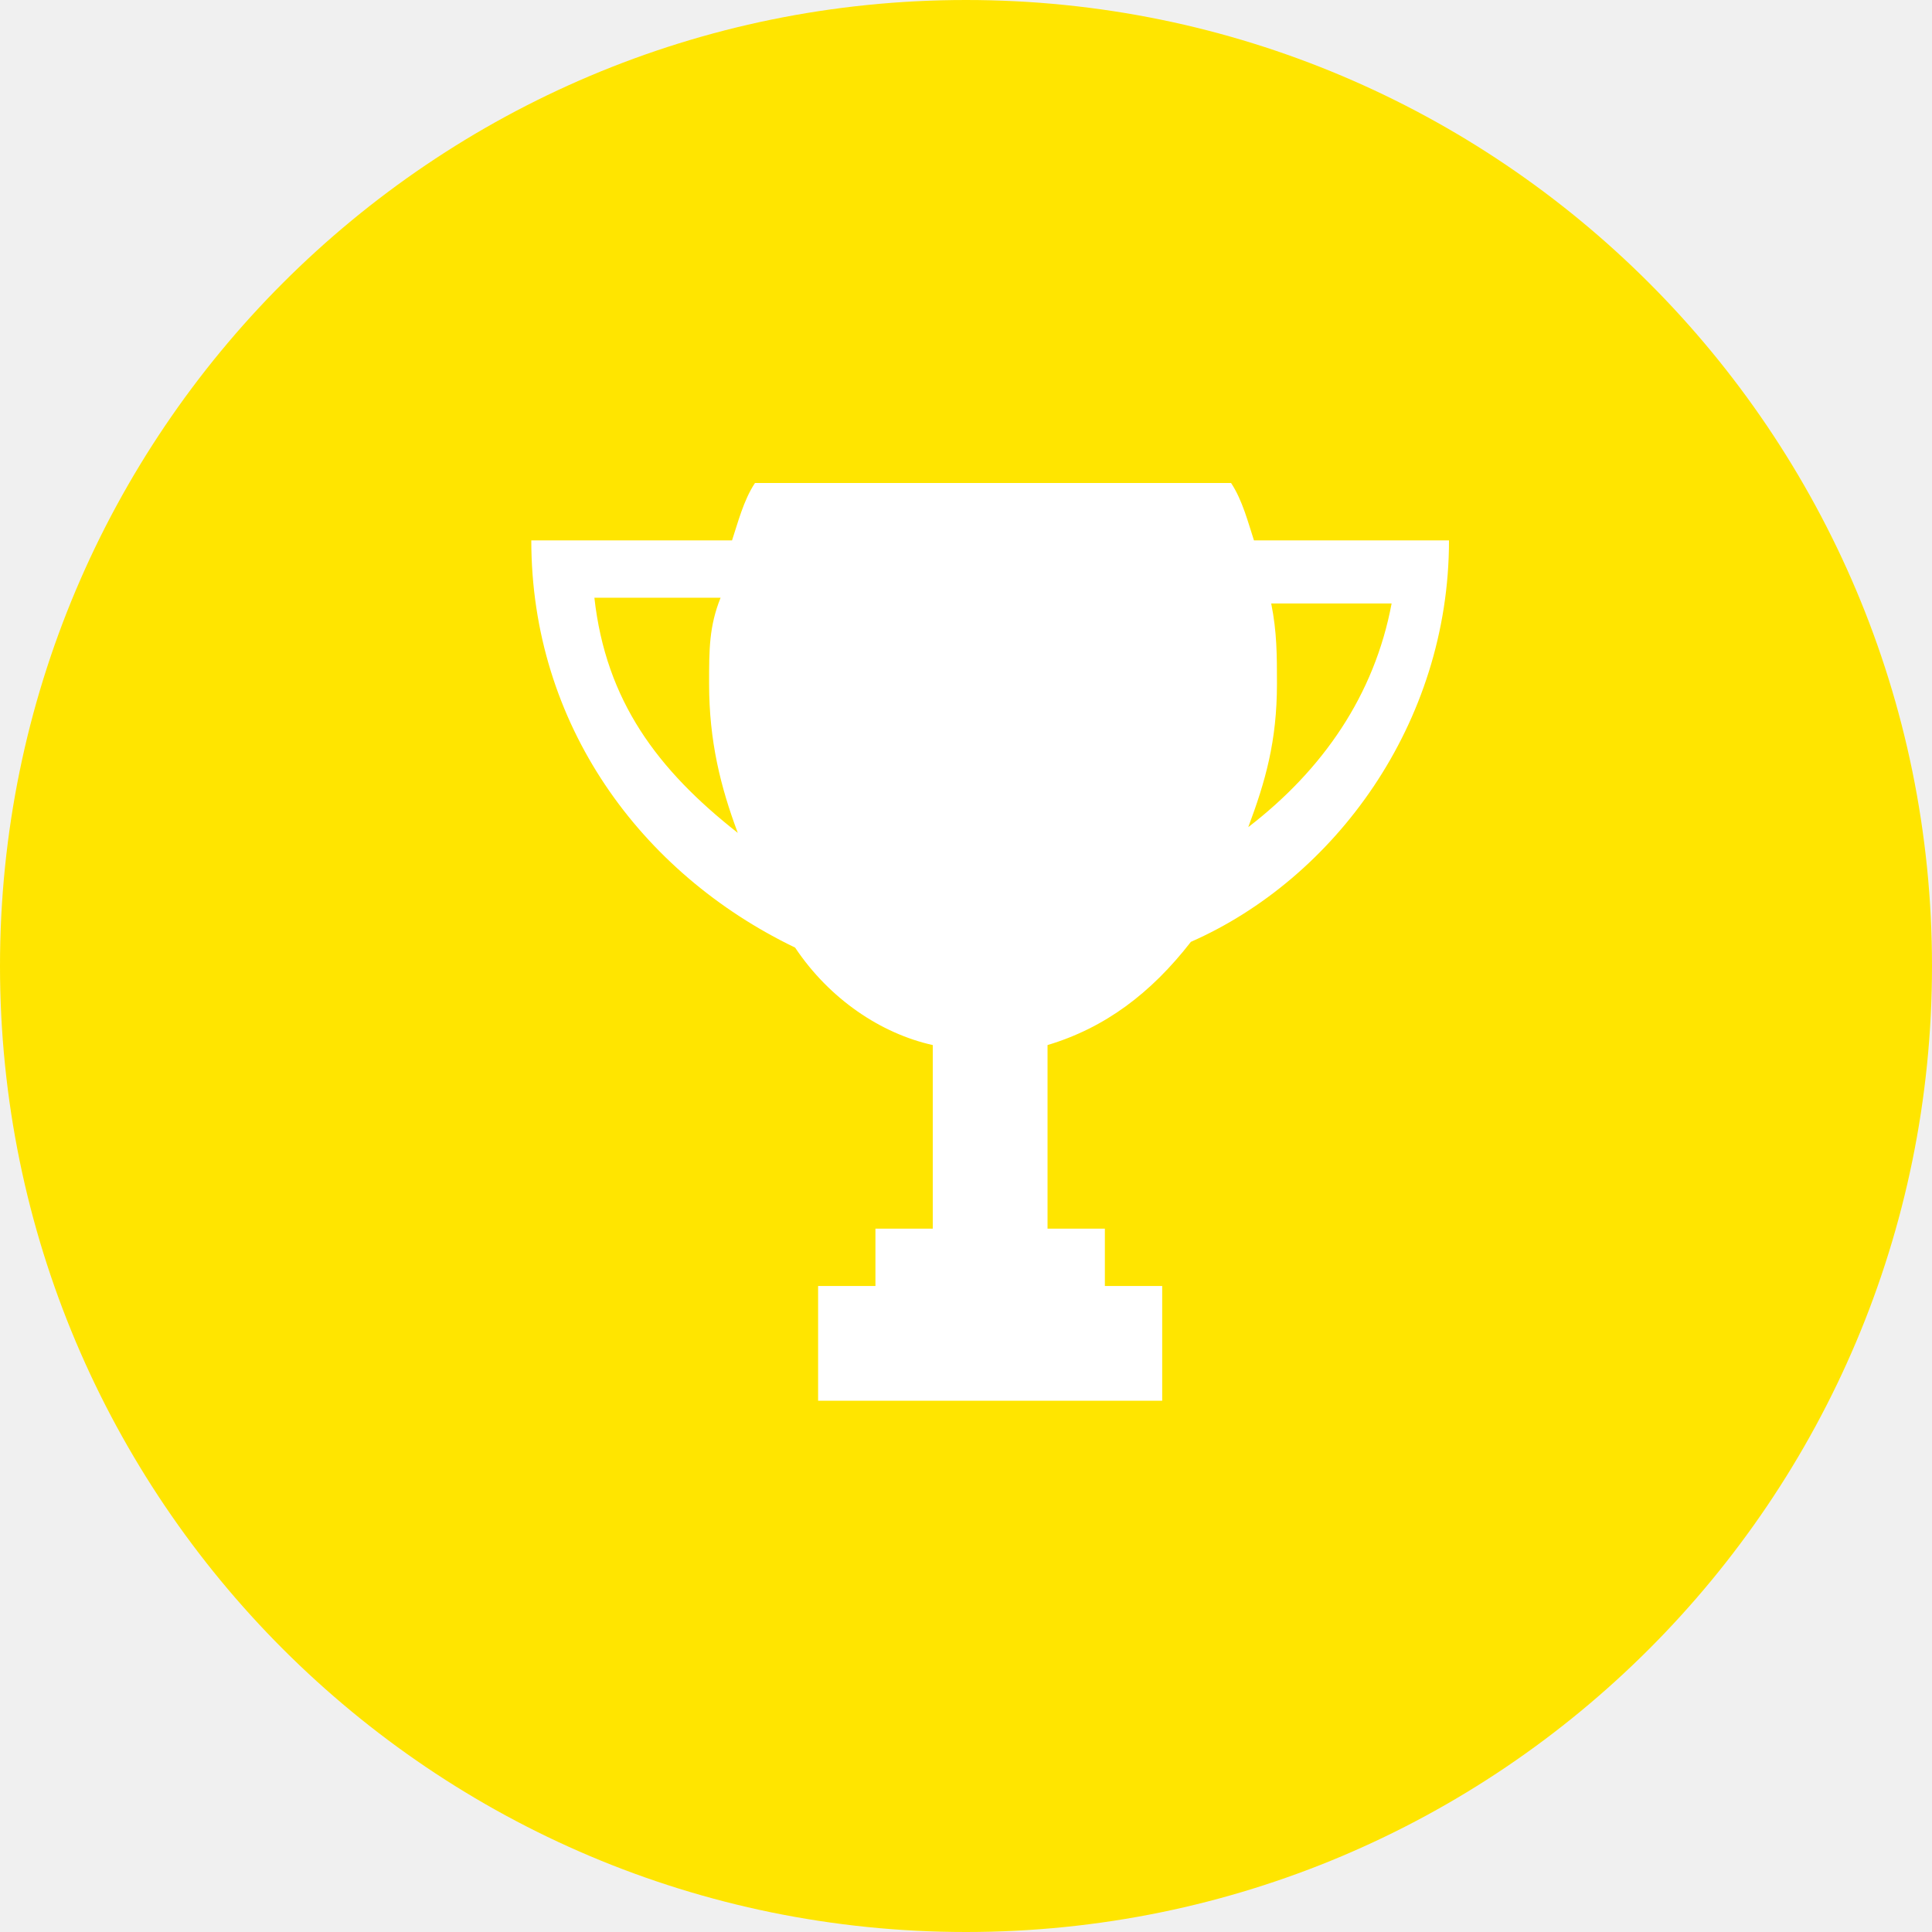
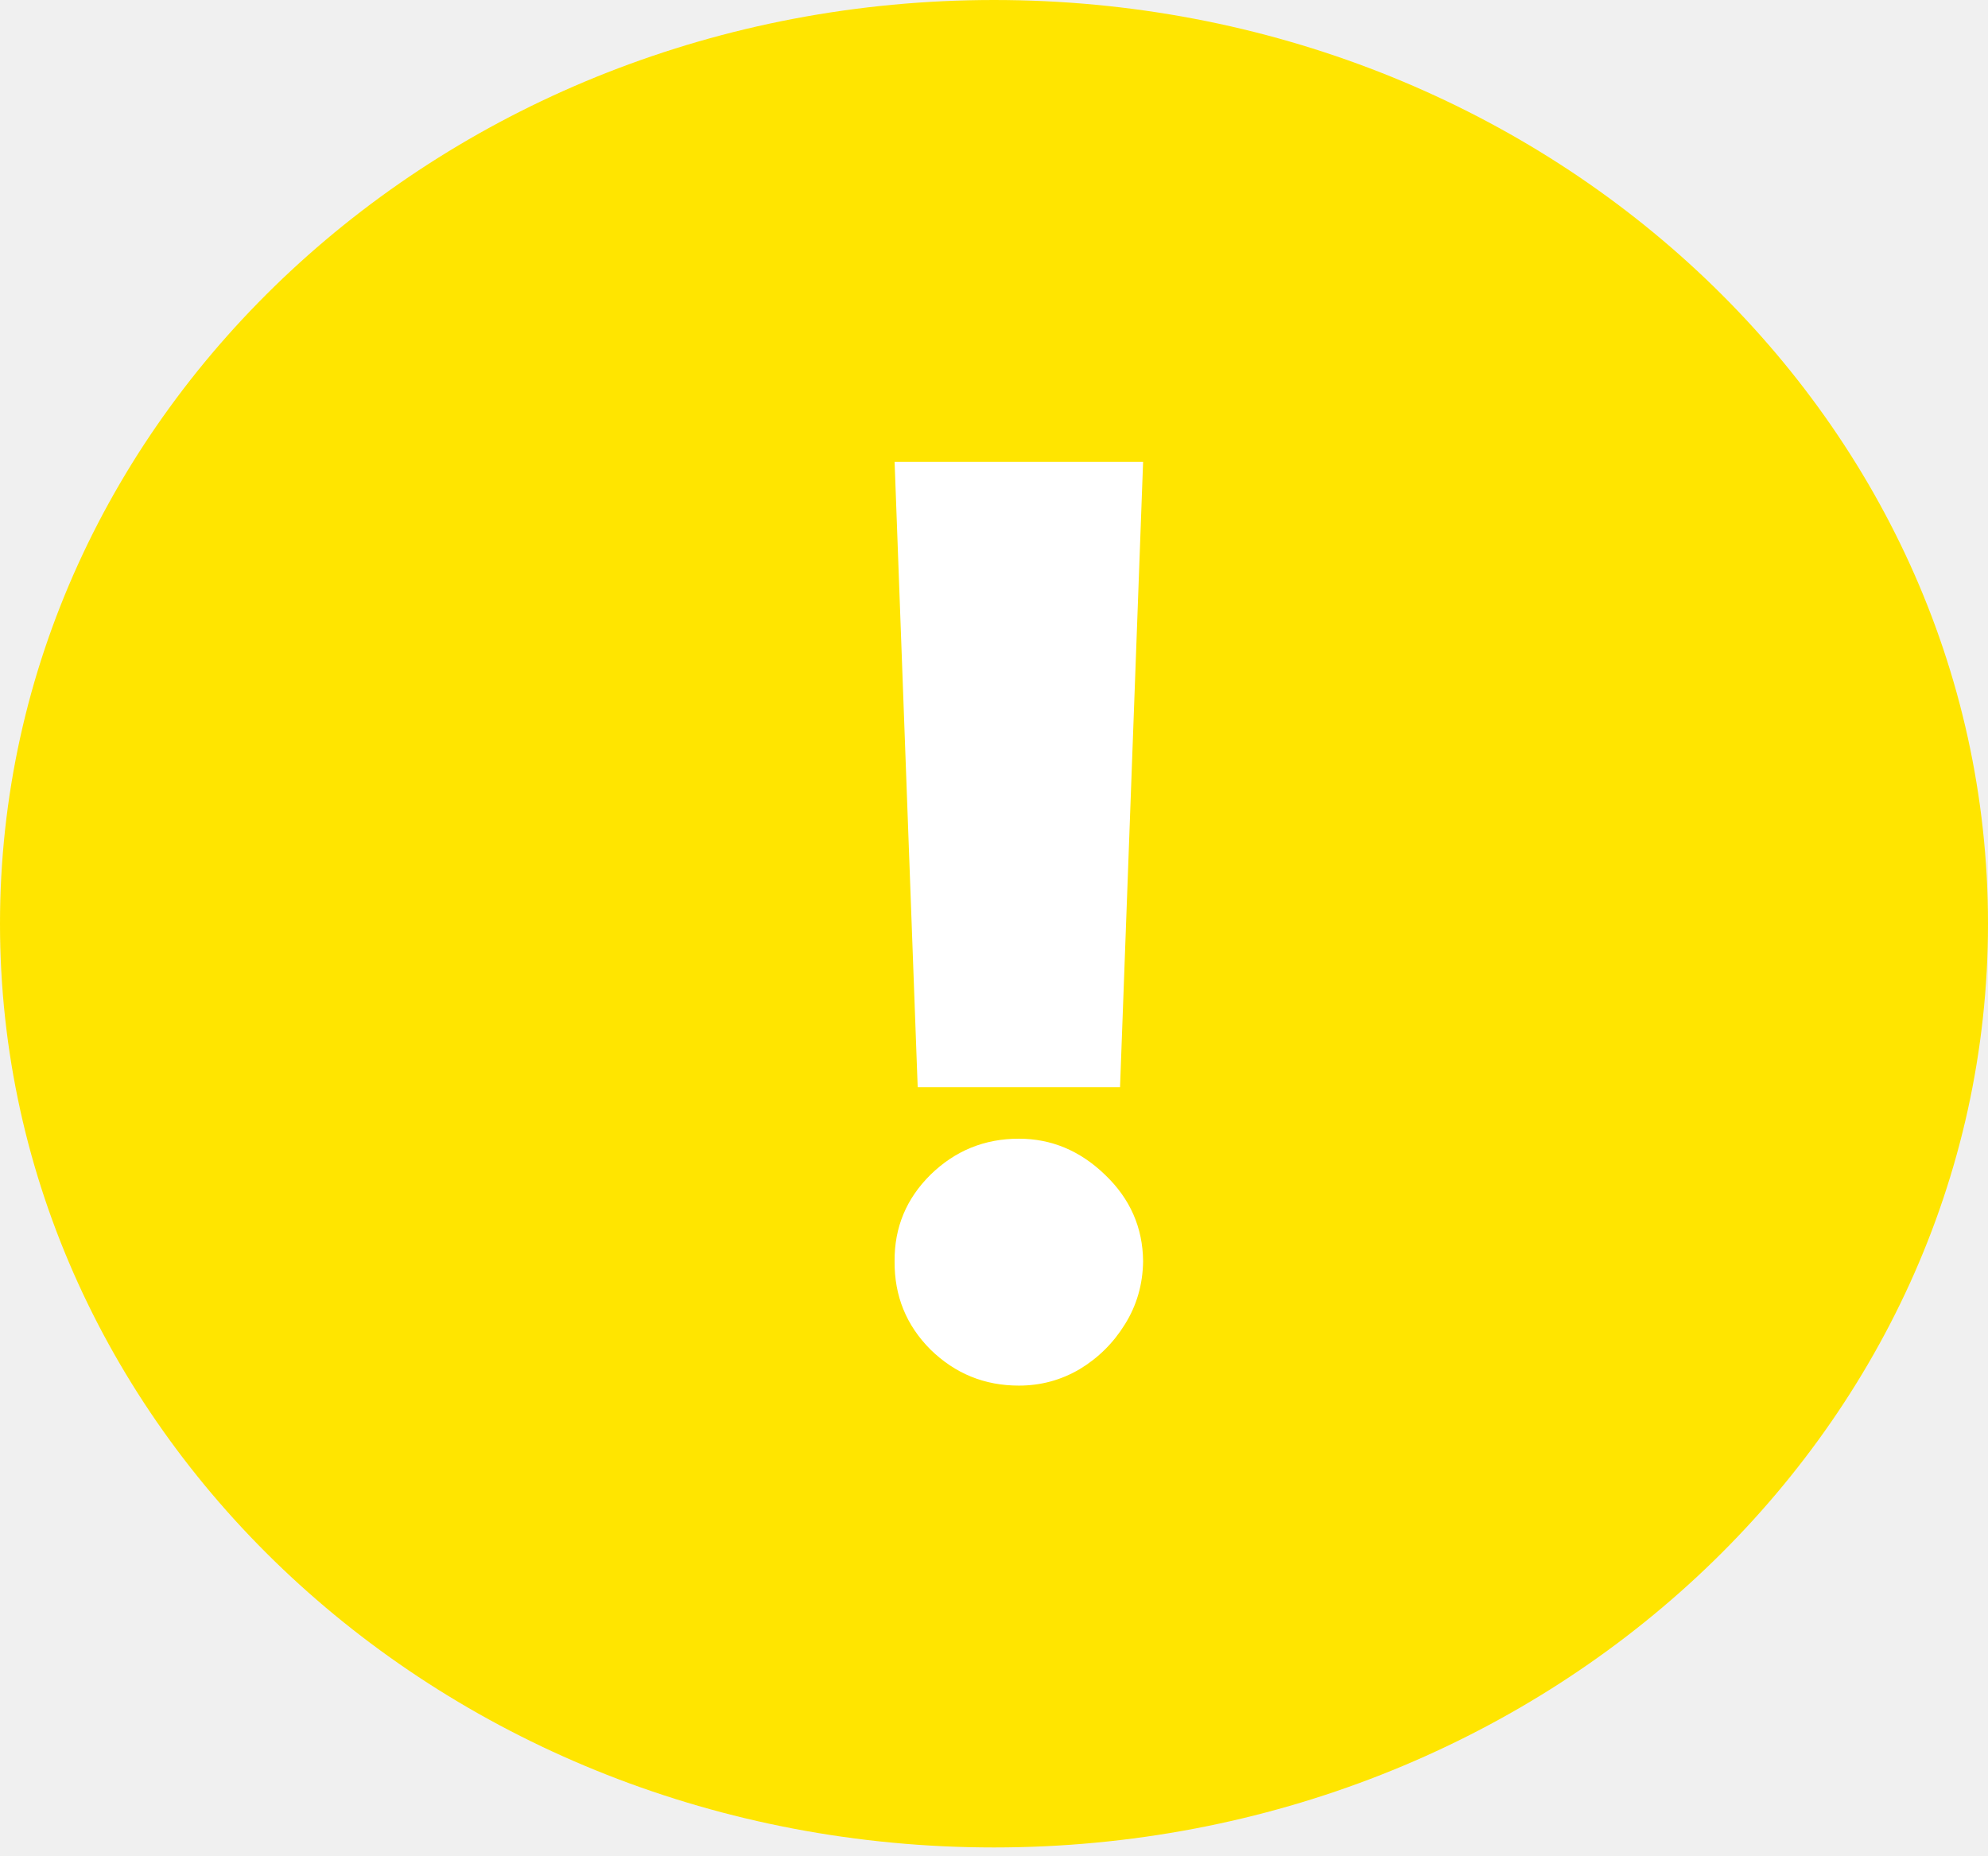
- <svg xmlns="http://www.w3.org/2000/svg" width="40" height="40" viewBox="0 0 40 40" fill="none">
-   <g id="Group 51">
-     <circle id="Ellipse 5" cx="20" cy="20" r="20" fill="#FFE500" />
-     <path id="Vector" d="M25.962 11.188C25.844 10.831 25.725 10.356 25.488 10H15.631C15.394 10.356 15.275 10.831 15.156 11.188H11C11 14.988 13.256 18.075 16.462 19.619C17.175 20.688 18.244 21.4 19.312 21.637V25.438H18.125V26.625H16.938V29H24.062V26.625H22.875V25.438H21.688V21.637C22.875 21.281 23.825 20.569 24.656 19.5C27.625 18.194 30 14.988 30 11.188H25.962ZM12.306 12.375H14.919C14.681 12.969 14.681 13.444 14.681 14.156C14.681 15.344 14.919 16.294 15.275 17.244C13.613 15.938 12.544 14.512 12.306 12.375ZM25.844 17.125C26.2 16.175 26.438 15.344 26.438 14.156C26.438 13.562 26.438 13.088 26.319 12.494H28.812C28.456 14.394 27.387 15.938 25.844 17.125Z" fill="white" />
+ <svg xmlns="http://www.w3.org/2000/svg" width="60" height="56" viewBox="0 0 60 56" fill="none">
+   <g id="Contentions Recievd">
+     <ellipse id="Ellipse 5" cx="30" cy="27.879" rx="30" ry="27.879" fill="#FFE500" />
+     <path id="!" d="M34.5 13.94L33.804 32.812H27.697L27 13.94H34.5ZM30.75 41.819C29.714 41.819 28.826 41.457 28.085 40.733C27.353 40.001 26.991 39.112 27 38.066C26.991 37.048 27.353 36.176 28.085 35.453C28.826 34.729 29.714 34.367 30.75 34.367C31.732 34.367 32.598 34.729 33.348 35.453C34.107 36.176 34.491 37.048 34.5 38.066C34.491 38.763 34.308 39.398 33.951 39.969C33.603 40.532 33.147 40.984 32.585 41.323C32.022 41.654 31.411 41.819 30.75 41.819Z" fill="white" />
  </g>
</svg>
